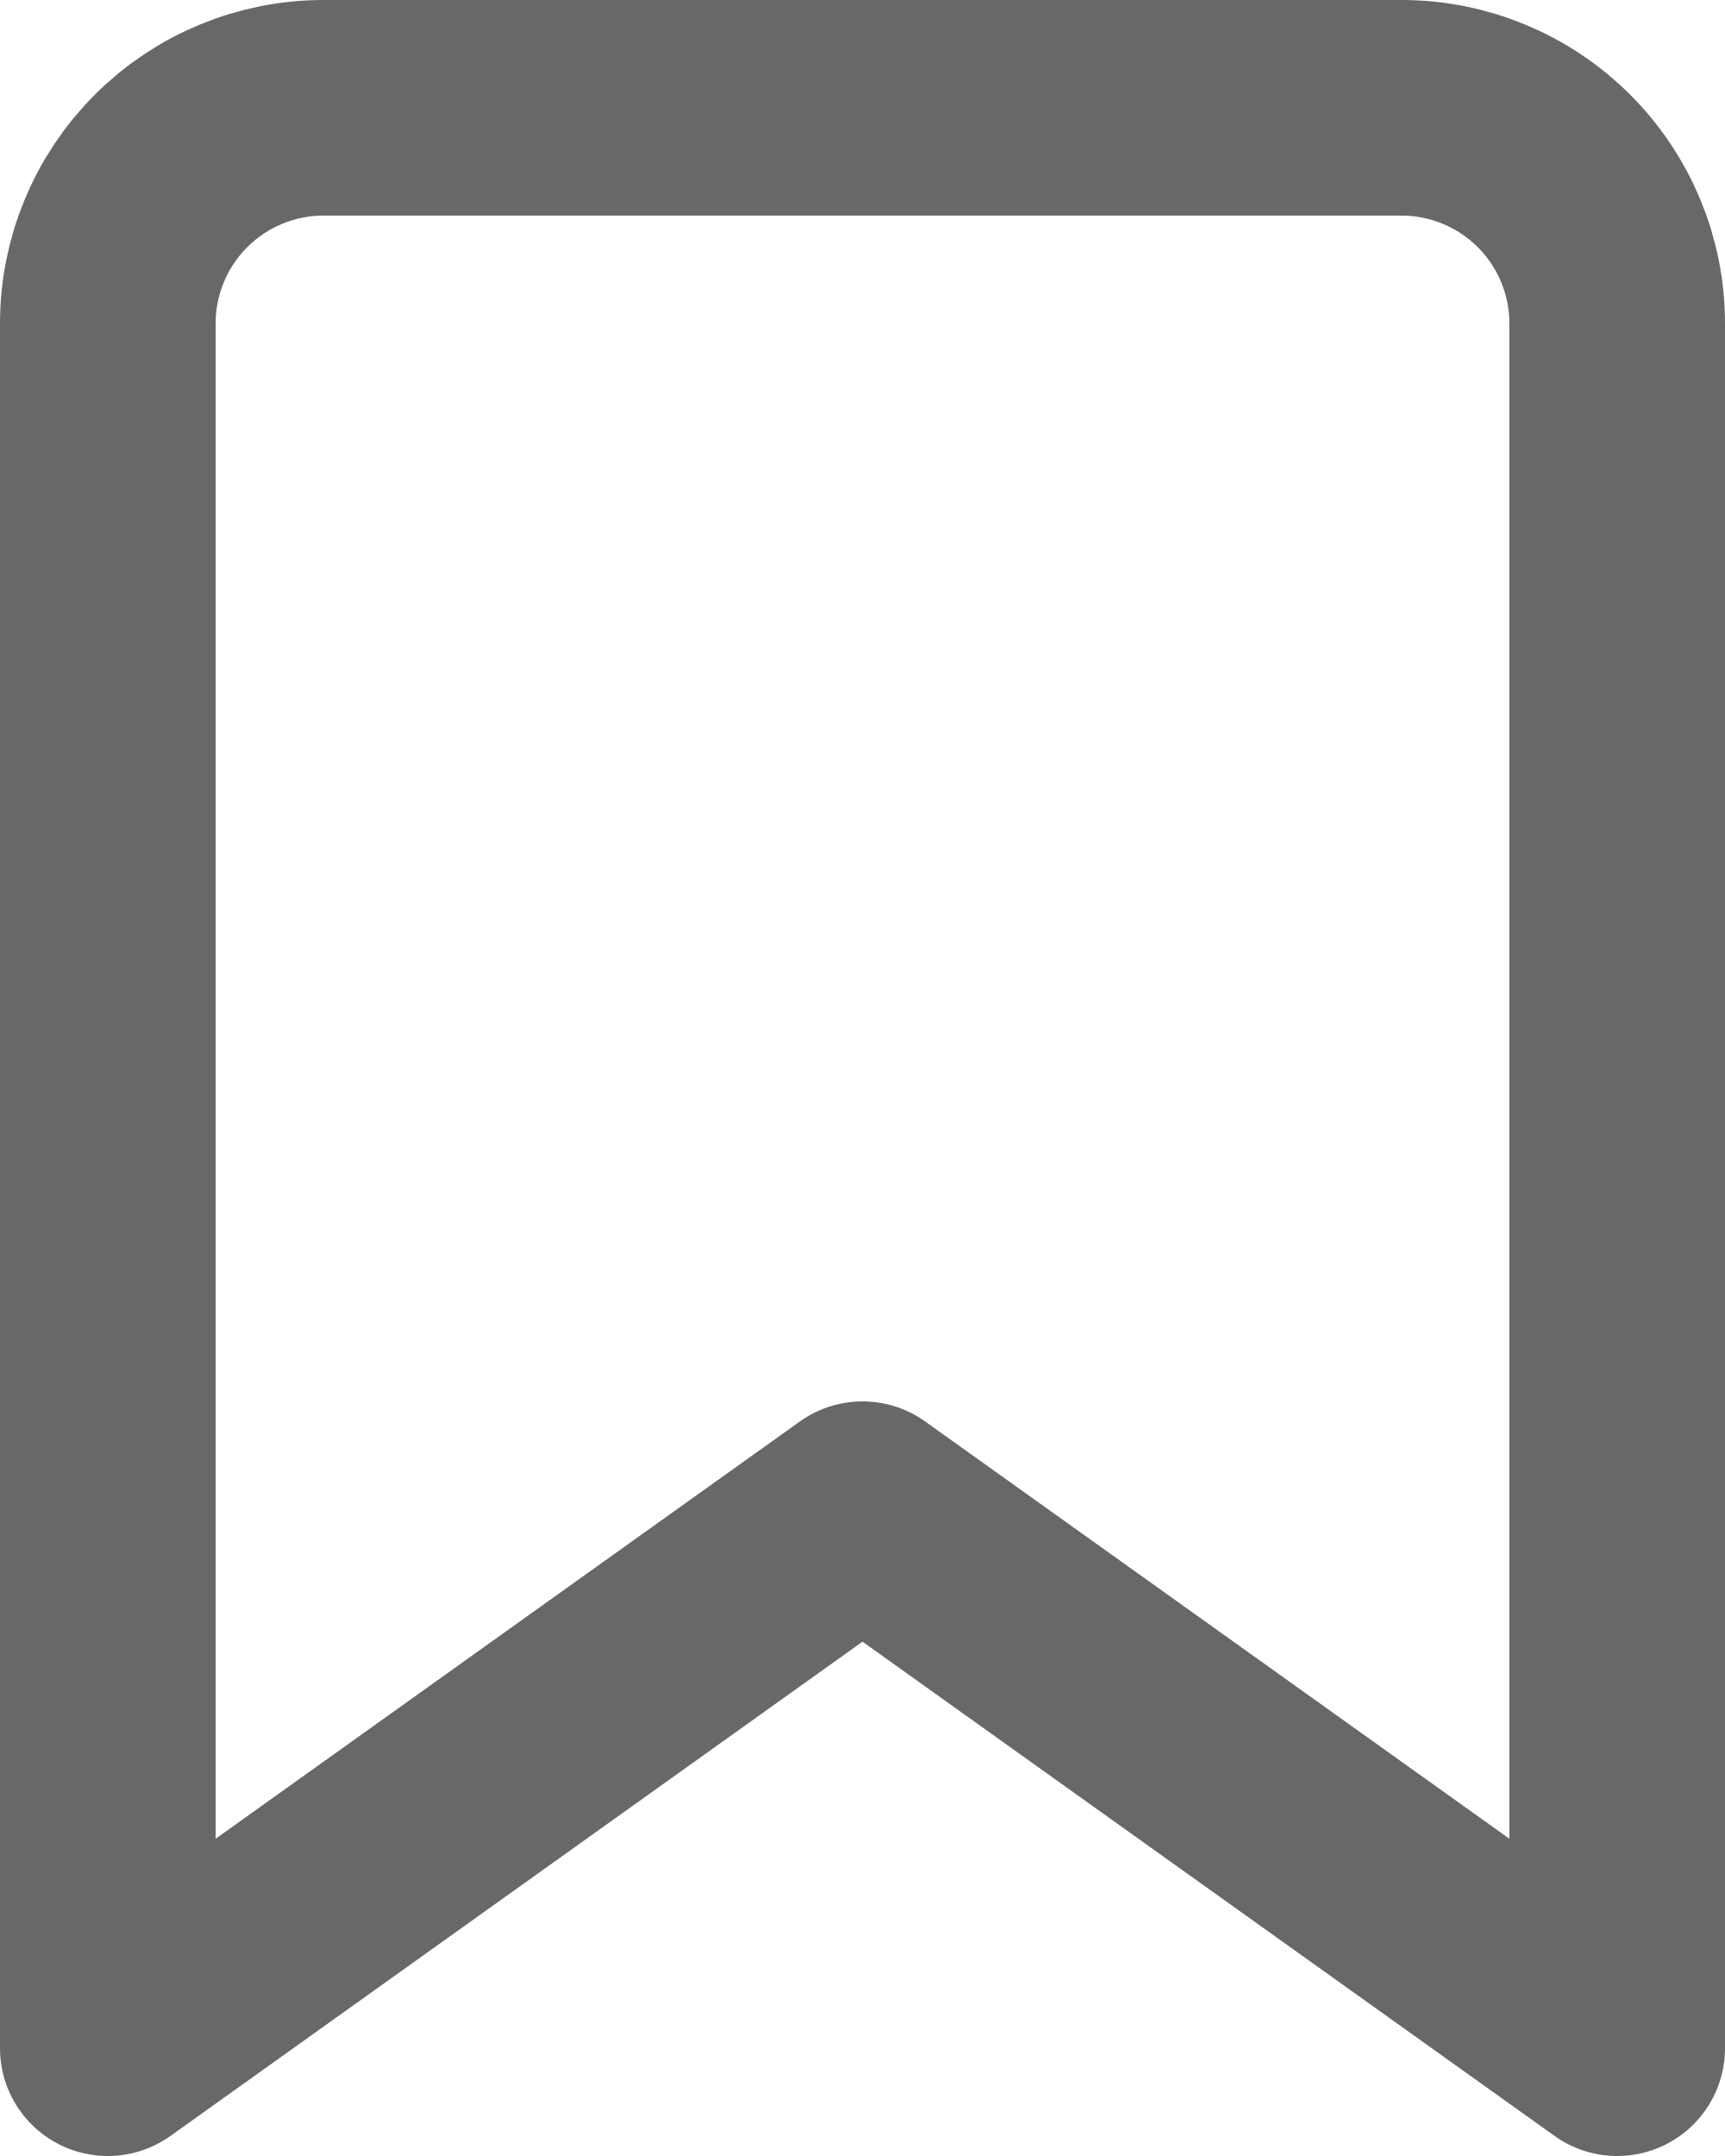
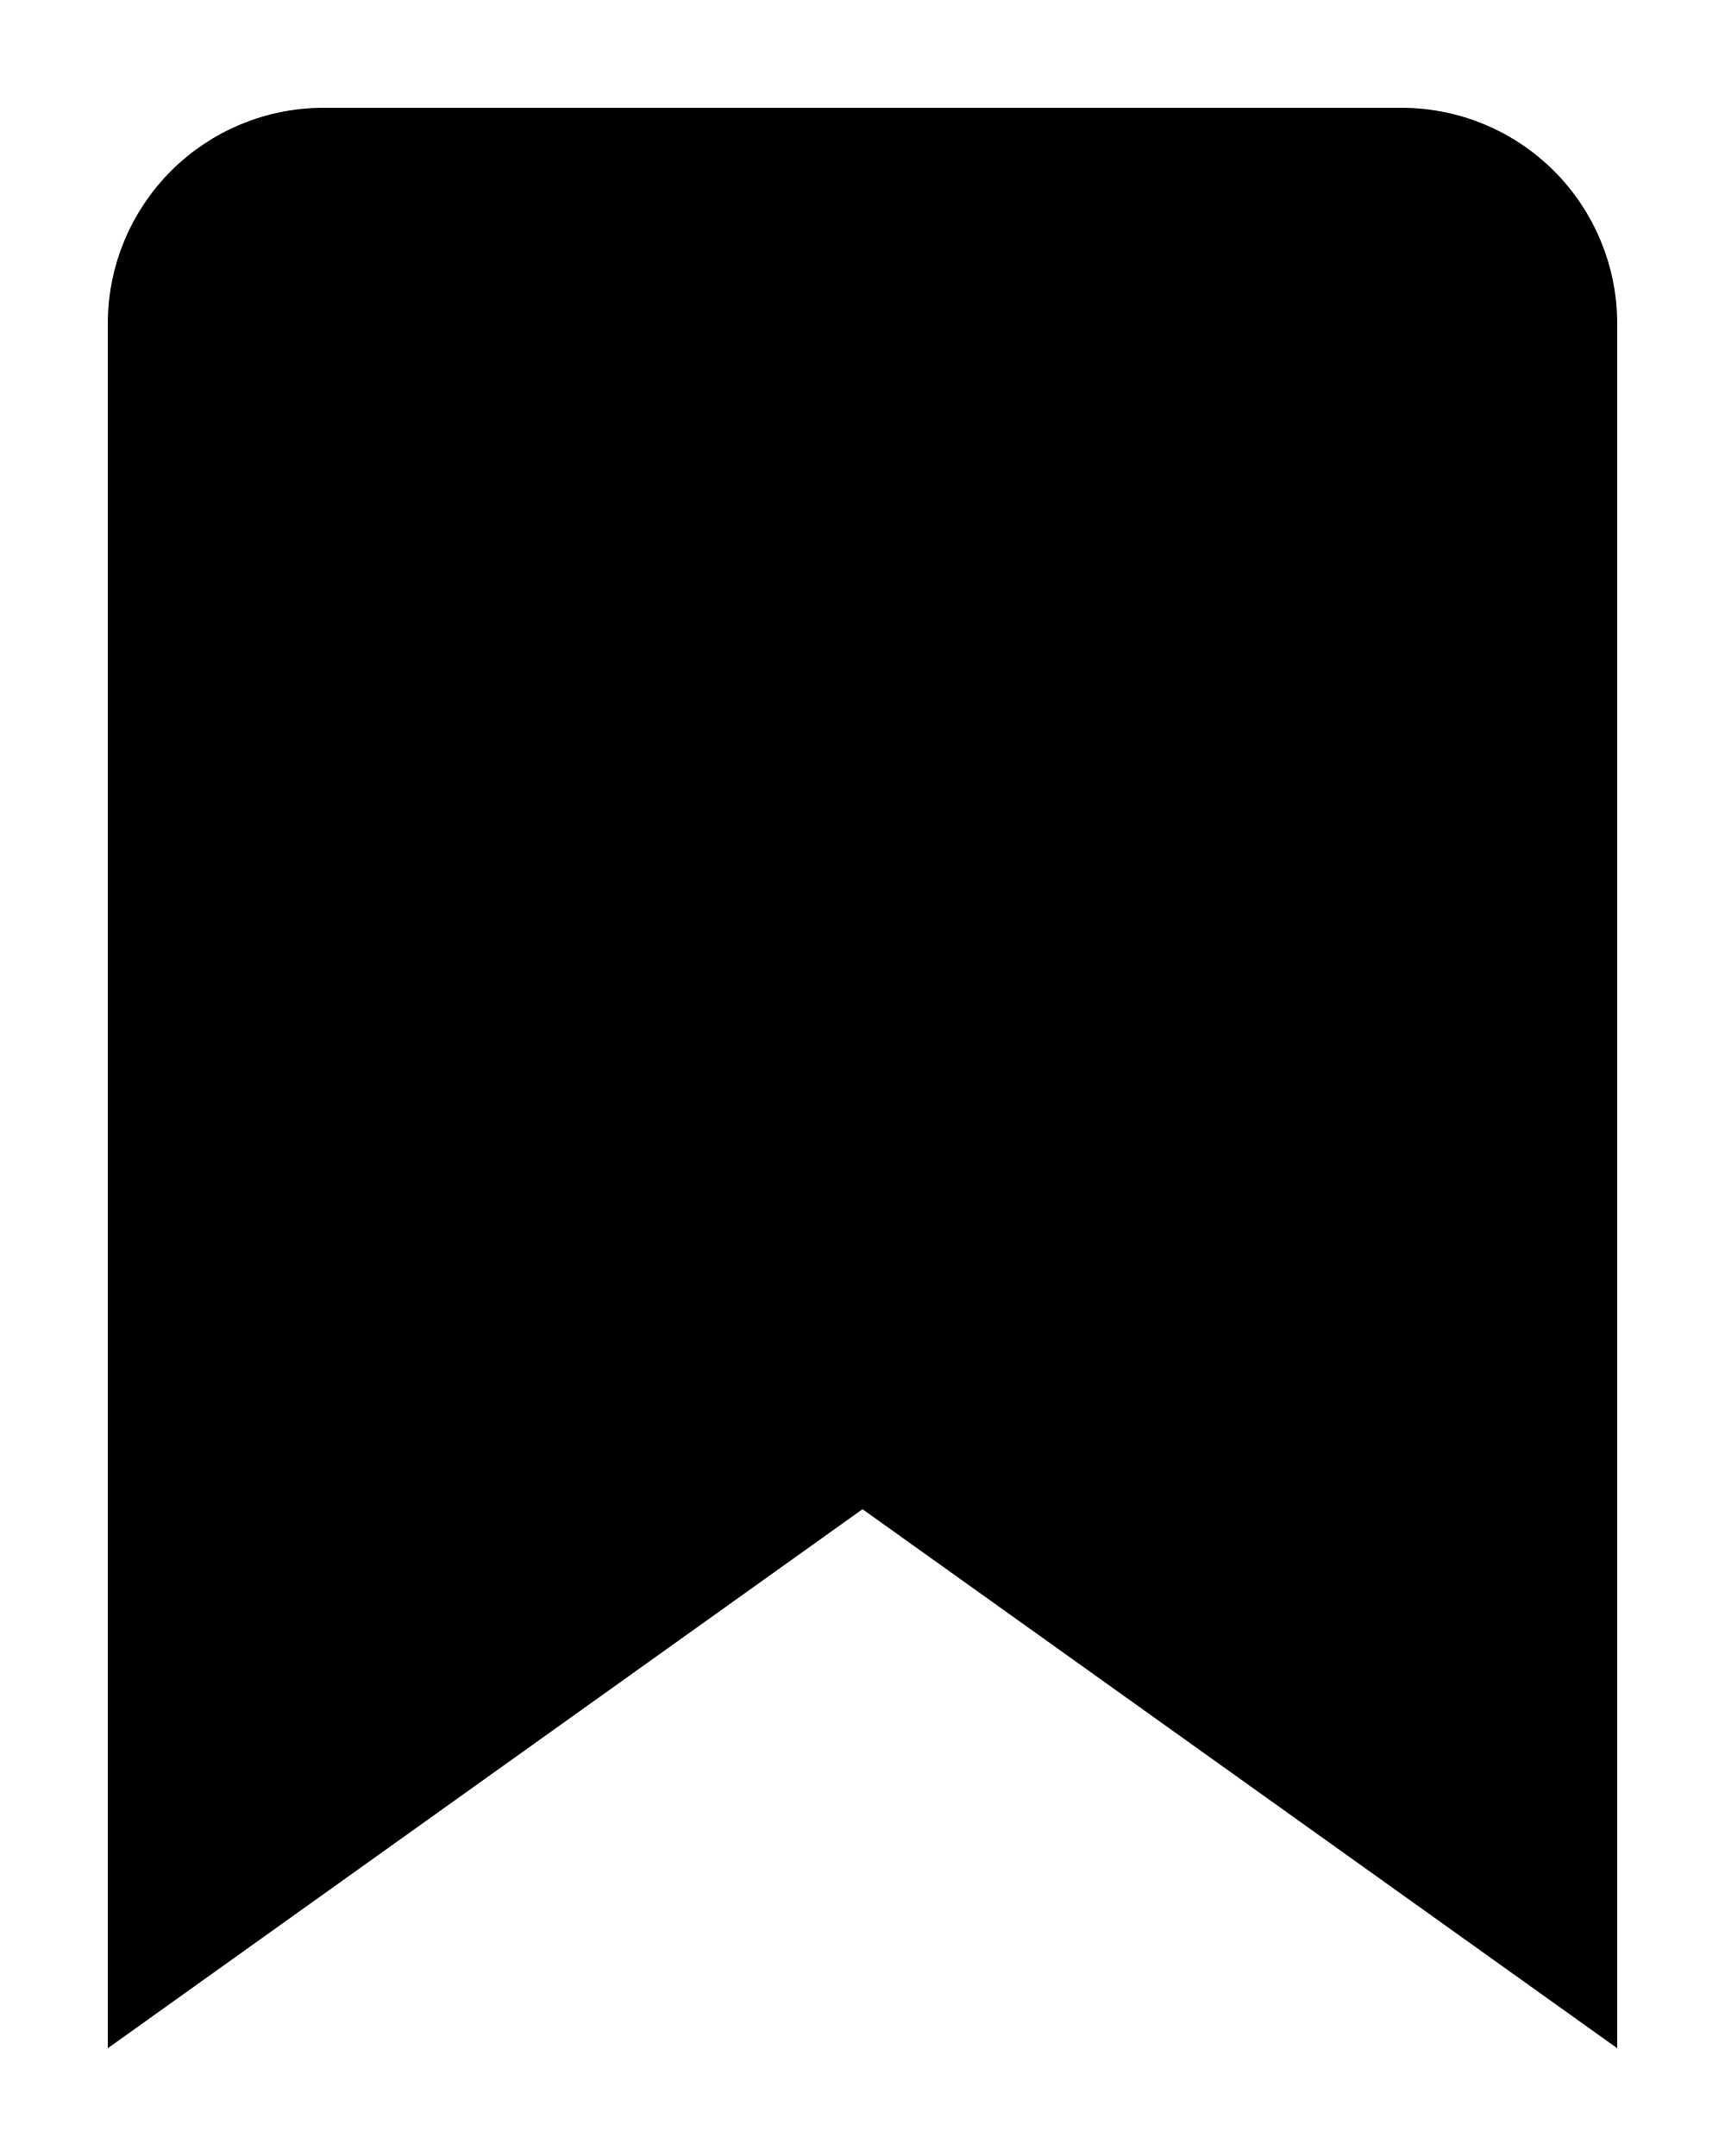
- <svg xmlns="http://www.w3.org/2000/svg" width="16" height="20" viewBox="0 0 16 20" fill="none">
-   <path d="M15 19L8 14L1 19V3C1 2.47 1.211 1.961 1.586 1.586C1.961 1.211 2.47 1 3 1H13C13.53 1 14.039 1.211 14.414 1.586C14.789 1.961 15 2.47 15 3V19Z" stroke="#686868" stroke-width="2" stroke-linecap="round" stroke-linejoin="round" />
+ <svg xmlns="http://www.w3.org/2000/svg" width="16" height="20" viewBox="0 0 16 20">
+   <path d="M15 19L8 14L1 19V3C1 2.47 1.211 1.961 1.586 1.586C1.961 1.211 2.47 1 3 1H13C13.53 1 14.039 1.211 14.414 1.586C14.789 1.961 15 2.47 15 3V19Z" stroke="" stroke-width="2" stroke-linecap="round" stroke-linejoin="round" />
</svg>
